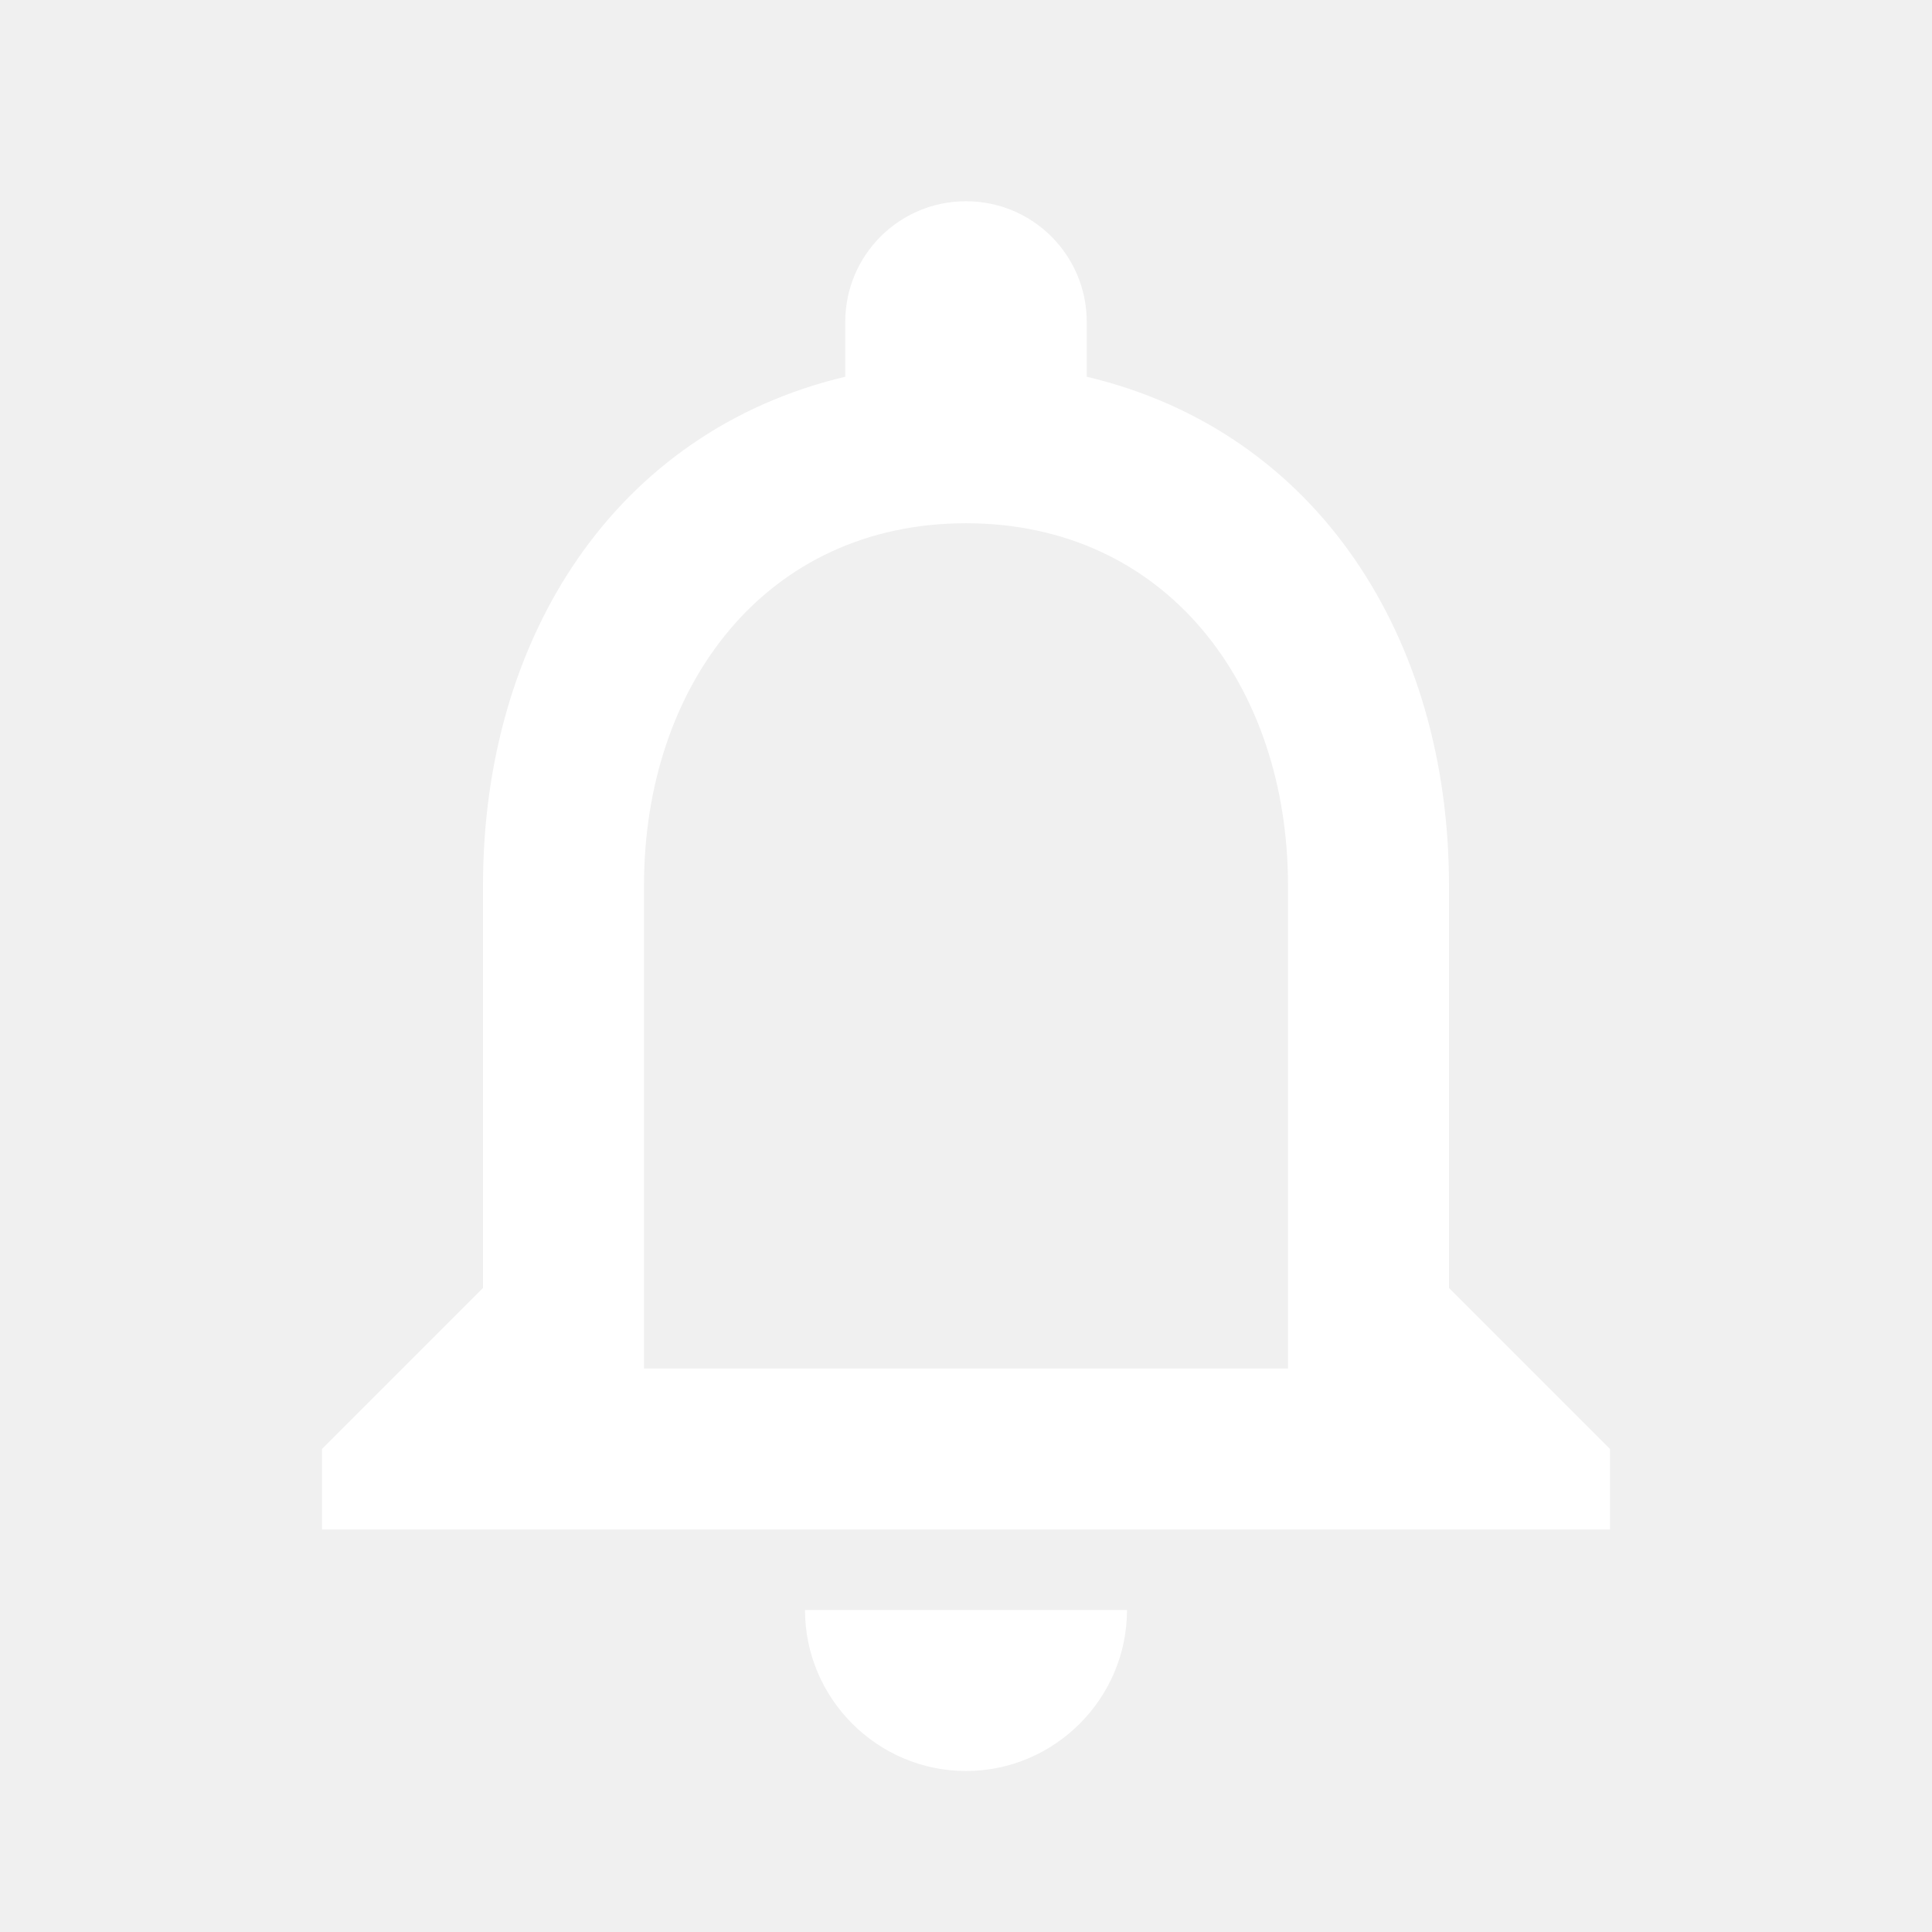
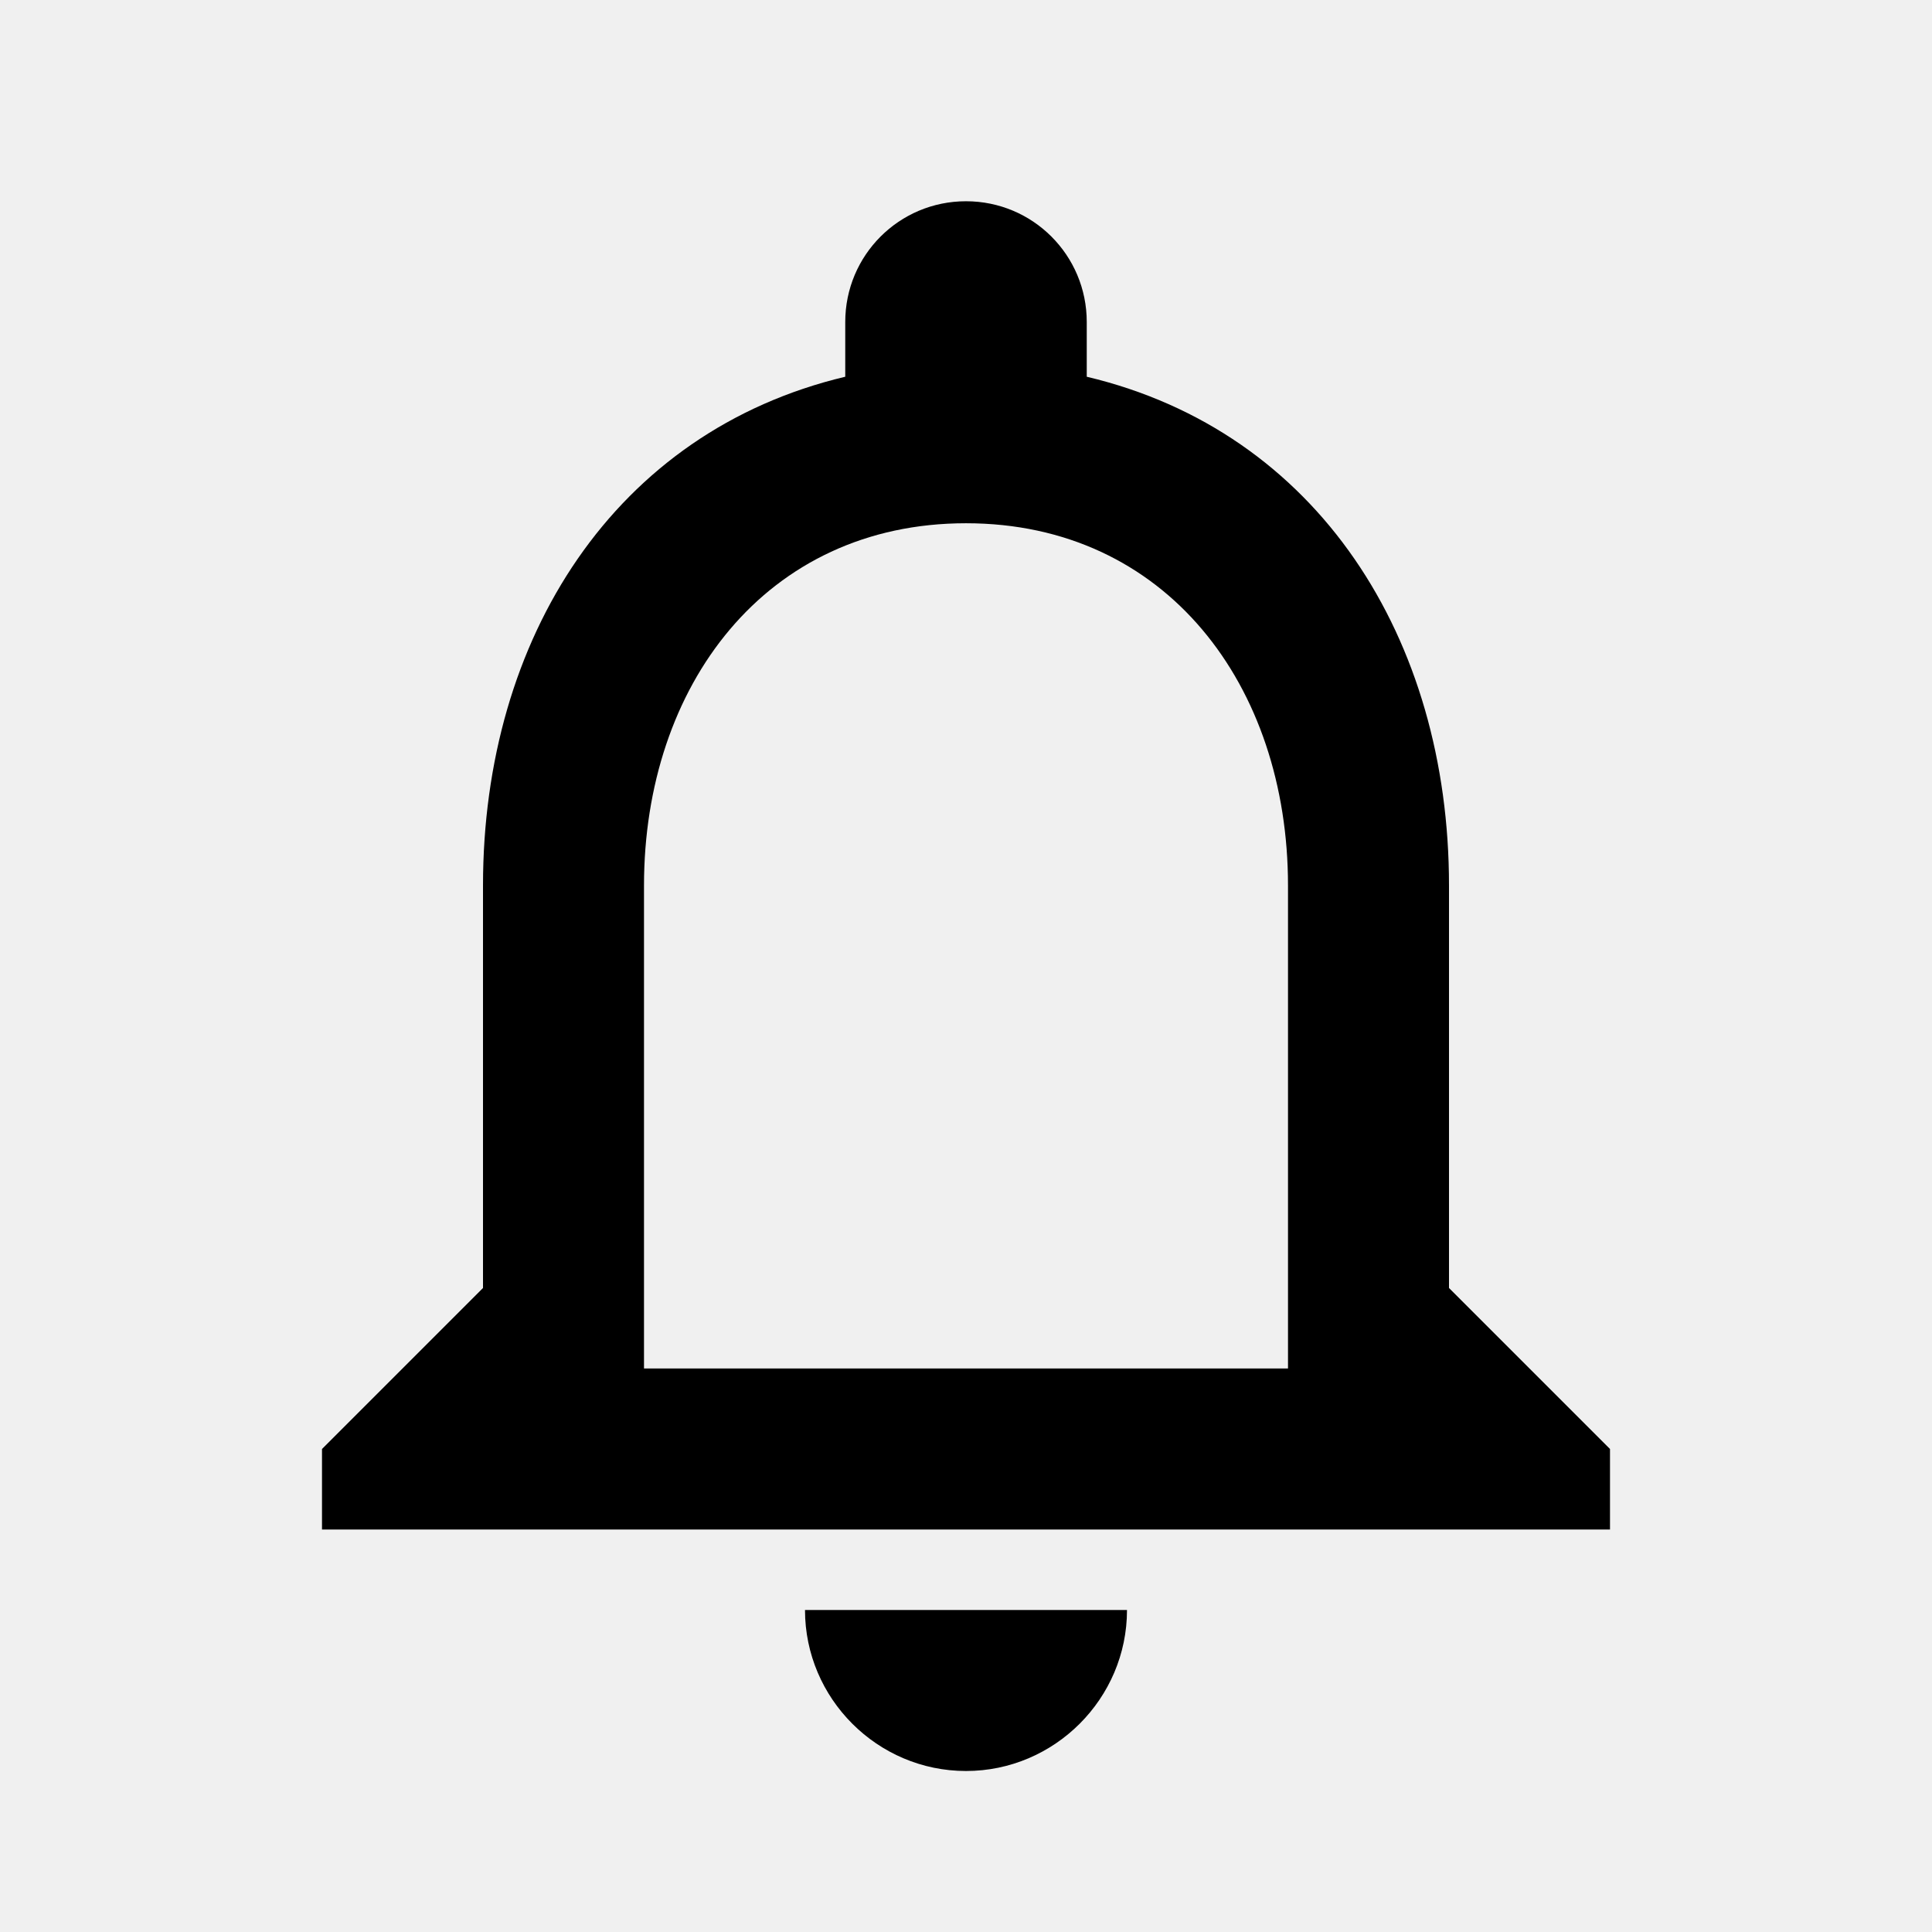
- <svg xmlns="http://www.w3.org/2000/svg" viewBox="0 0 24 24" fill="#FFFFFF">
+ <svg xmlns="http://www.w3.org/2000/svg" viewBox="0 0 24 24" fill="currentColor">
  <path d="M0 0h24v24H0V0z" fill="none" />
  <path d="M12 22c1.1 0 2-.9 2-2h-4c0 1.1.9 2 2 2zm6-6v-5c0-3.07-1.63-5.64-4.5-6.32V4c0-.83-.67-1.5-1.5-1.5s-1.5.67-1.5 1.5v.68C7.64 5.36 6 7.92 6 11v5l-2 2v1h16v-1l-2-2zm-2 1H8v-6c0-2.48 1.51-4.5 4-4.5s4 2.02 4 4.5v6z" />
</svg>
